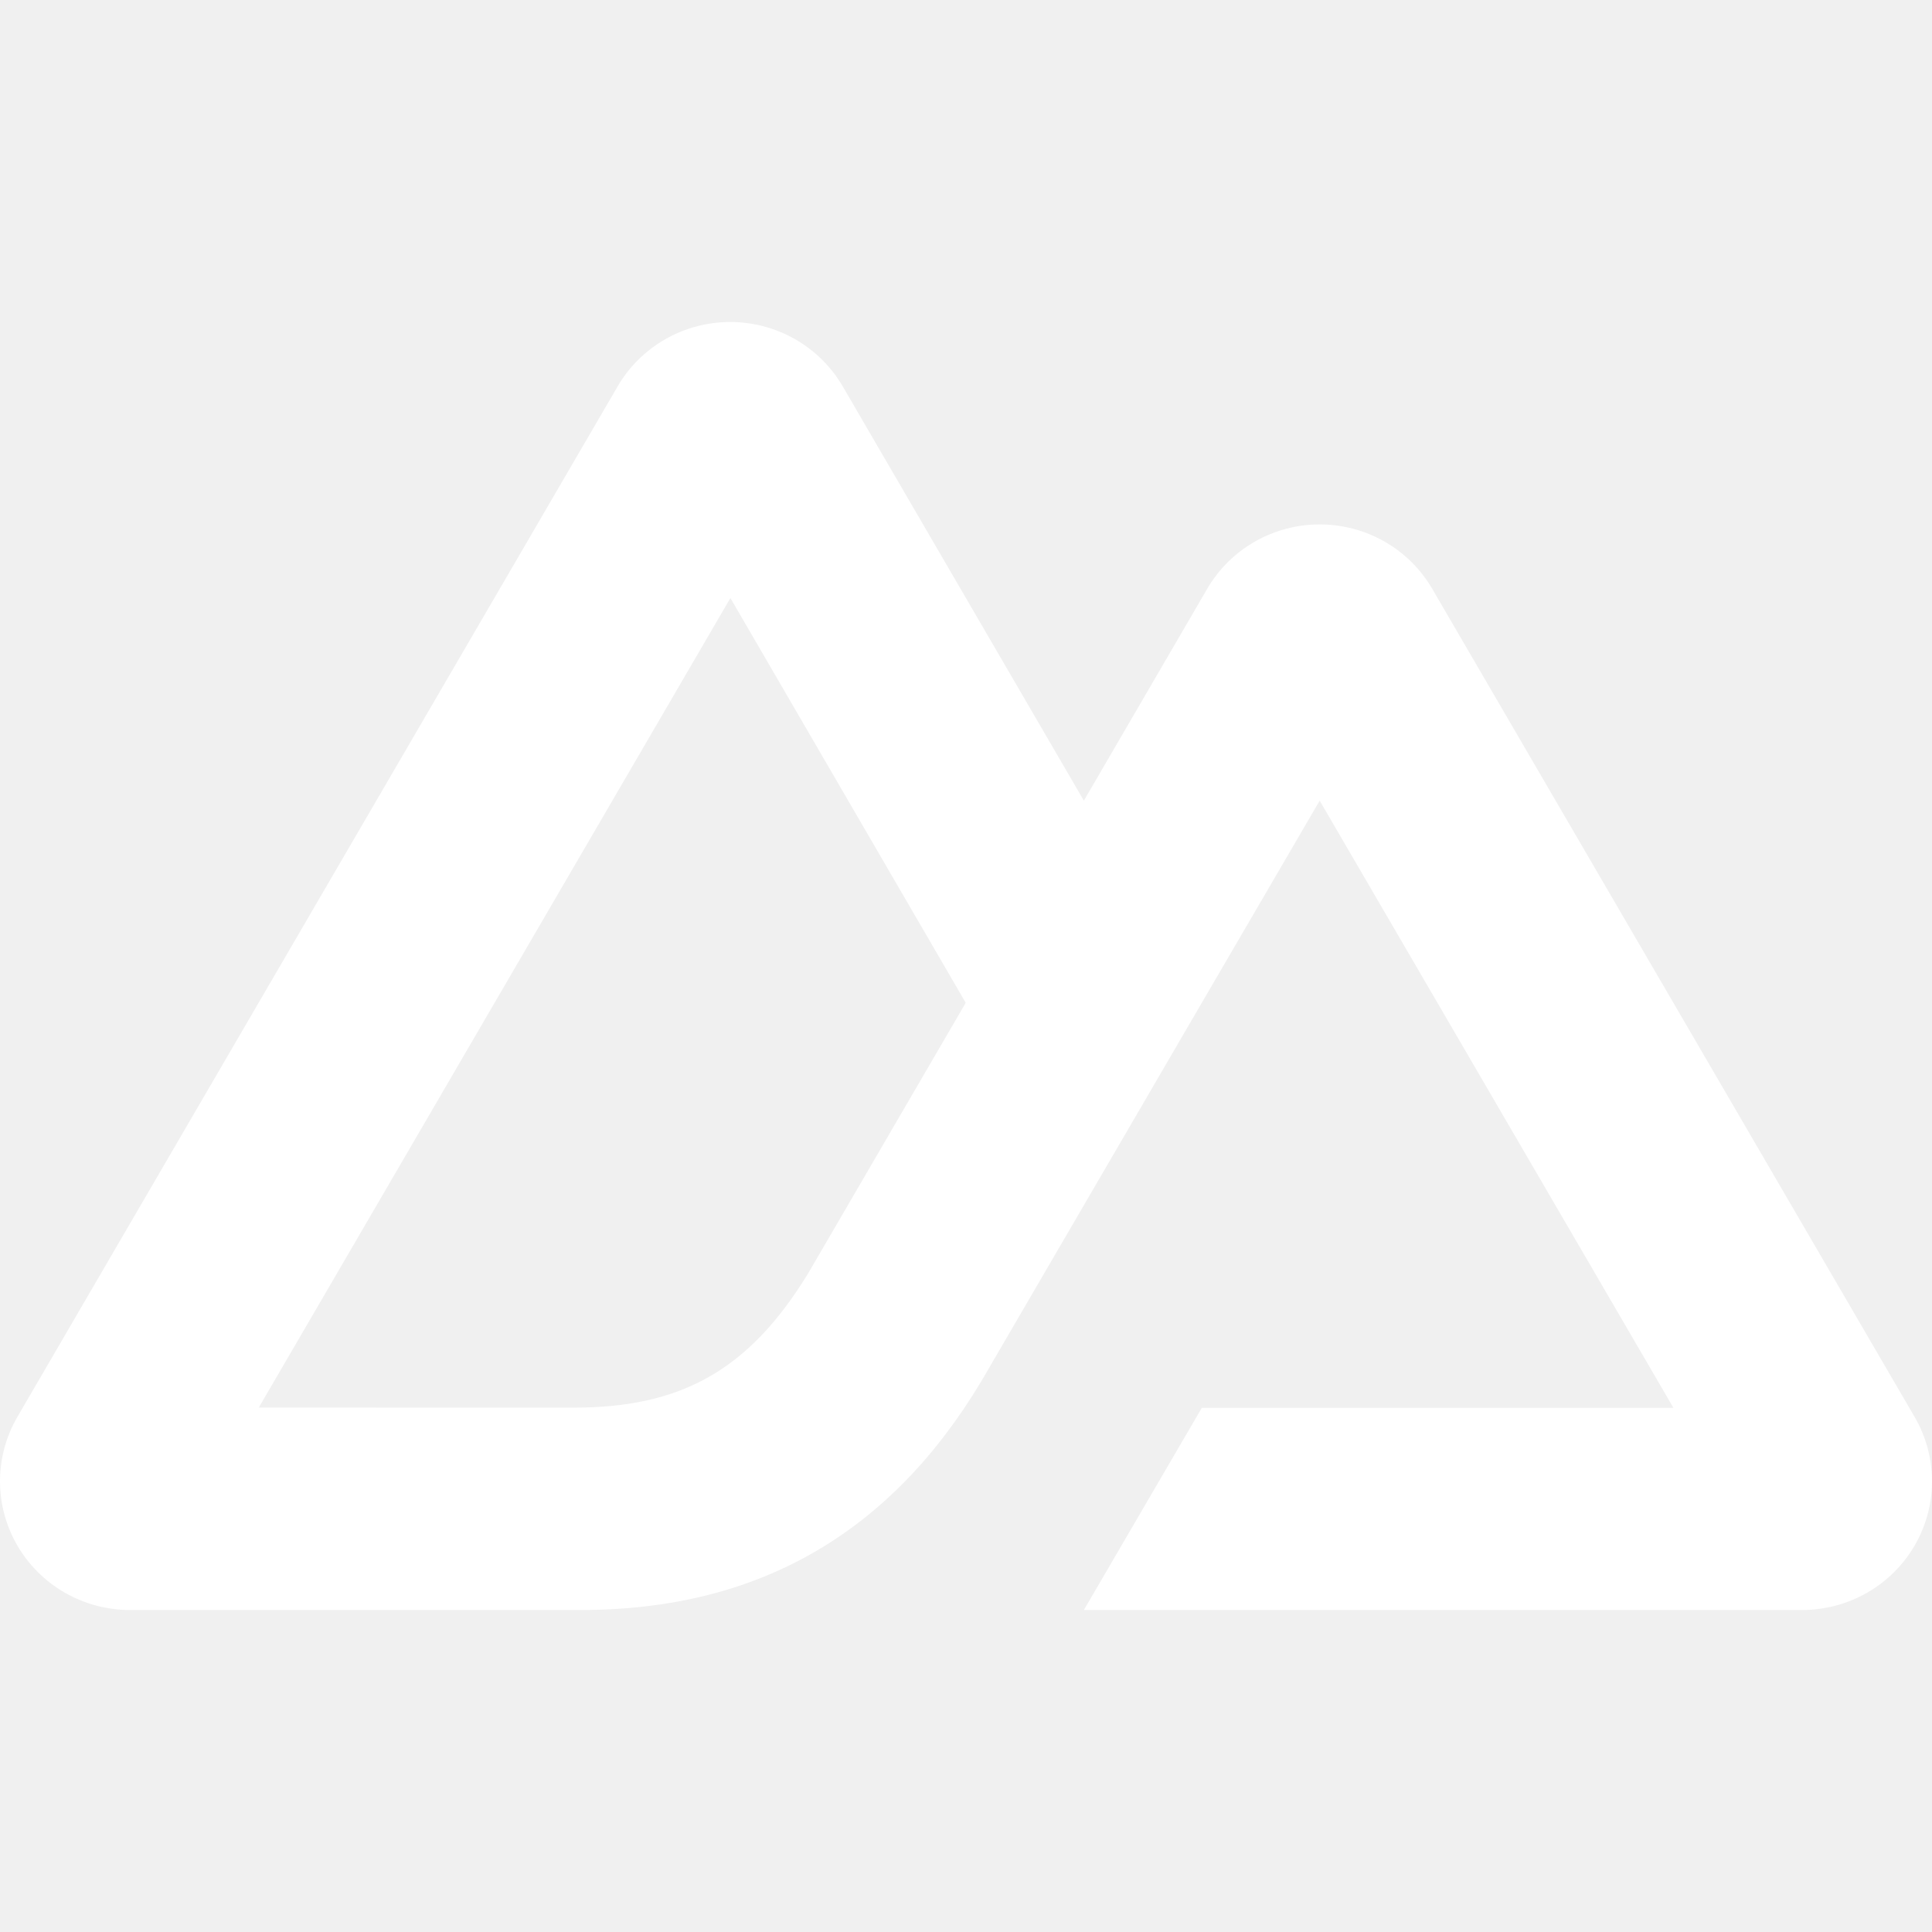
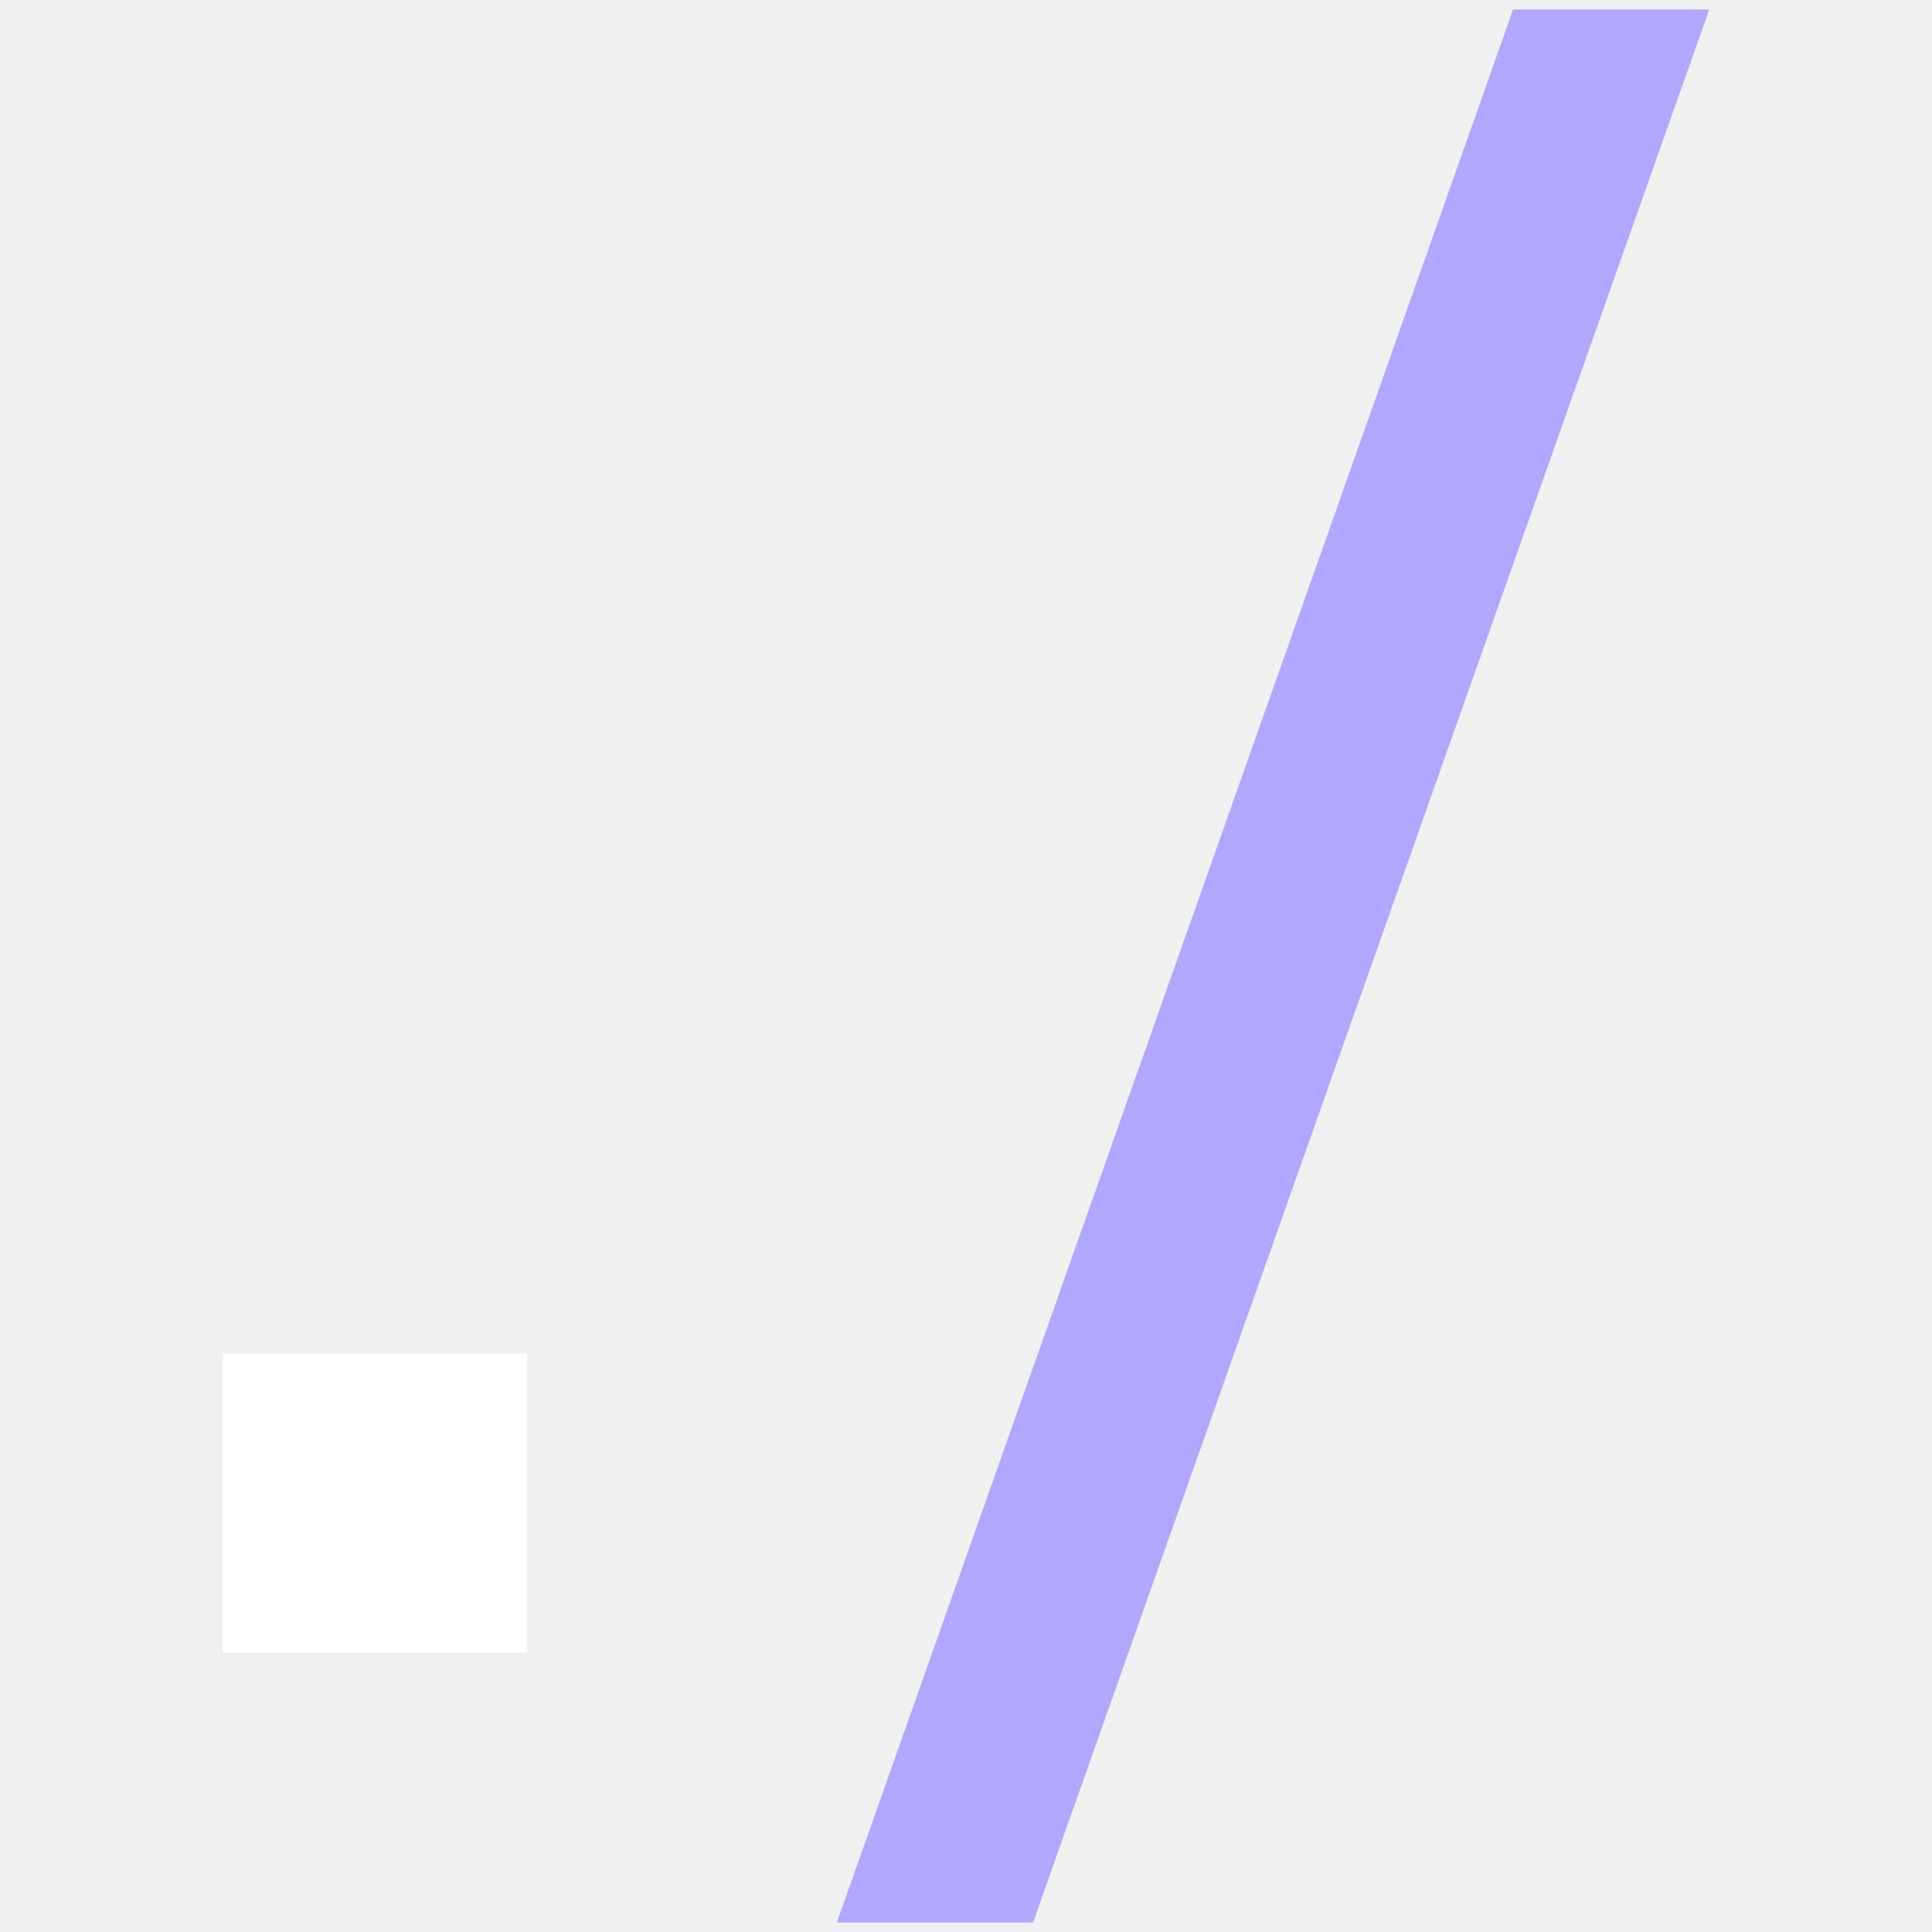
- <svg xmlns="http://www.w3.org/2000/svg" width="900" height="900" viewBox="0 0 900 900" fill="none">
-   <path d="M504.908 750H839.476C850.103 750.001 860.542 747.229 869.745 741.963C878.948 736.696 886.589 729.121 891.9 719.999C897.211 710.876 900.005 700.529 900 689.997C899.995 679.465 897.193 669.12 891.873 660.002L667.187 274.289C661.876 265.169 654.237 257.595 645.036 252.329C635.835 247.064 625.398 244.291 614.773 244.291C604.149 244.291 593.711 247.064 584.511 252.329C575.31 257.595 567.67 265.169 562.36 274.289L504.908 372.979L392.581 179.993C387.266 170.874 379.623 163.301 370.42 158.036C361.216 152.772 350.777 150 340.151 150C329.525 150 319.086 152.772 309.883 158.036C300.679 163.301 293.036 170.874 287.721 179.993L8.126 660.002C2.807 669.12 0.005 679.465 5.72978e-06 689.997C-0.005 700.529 2.789 710.876 8.1 719.999C13.411 729.121 21.052 736.696 30.255 741.963C39.458 747.229 49.897 750.001 60.524 750H270.538C353.748 750 415.112 713.775 457.336 643.101L559.849 467.145L614.757 372.979L779.547 655.834H559.849L504.908 750ZM267.114 655.737L120.551 655.704L340.249 278.586L449.87 467.145L376.474 593.175C348.433 639.03 316.577 655.737 267.114 655.737Z" fill="white" />
+ <svg xmlns="http://www.w3.org/2000/svg" width="153" height="153" viewBox="0 0 153 153" fill="none">
+   <path d="M17.639 107.188H41.72V130.881H17.639V107.188Z" fill="white" />
+   <path d="M119.825 0.752L116.204 10.998L69.894 141.998L66.273 152.244H81.81L85.431 141.998L97.148 108.85L135.36 0.75L119.825 0.752Z" fill="#B0A8FF" />
</svg>
